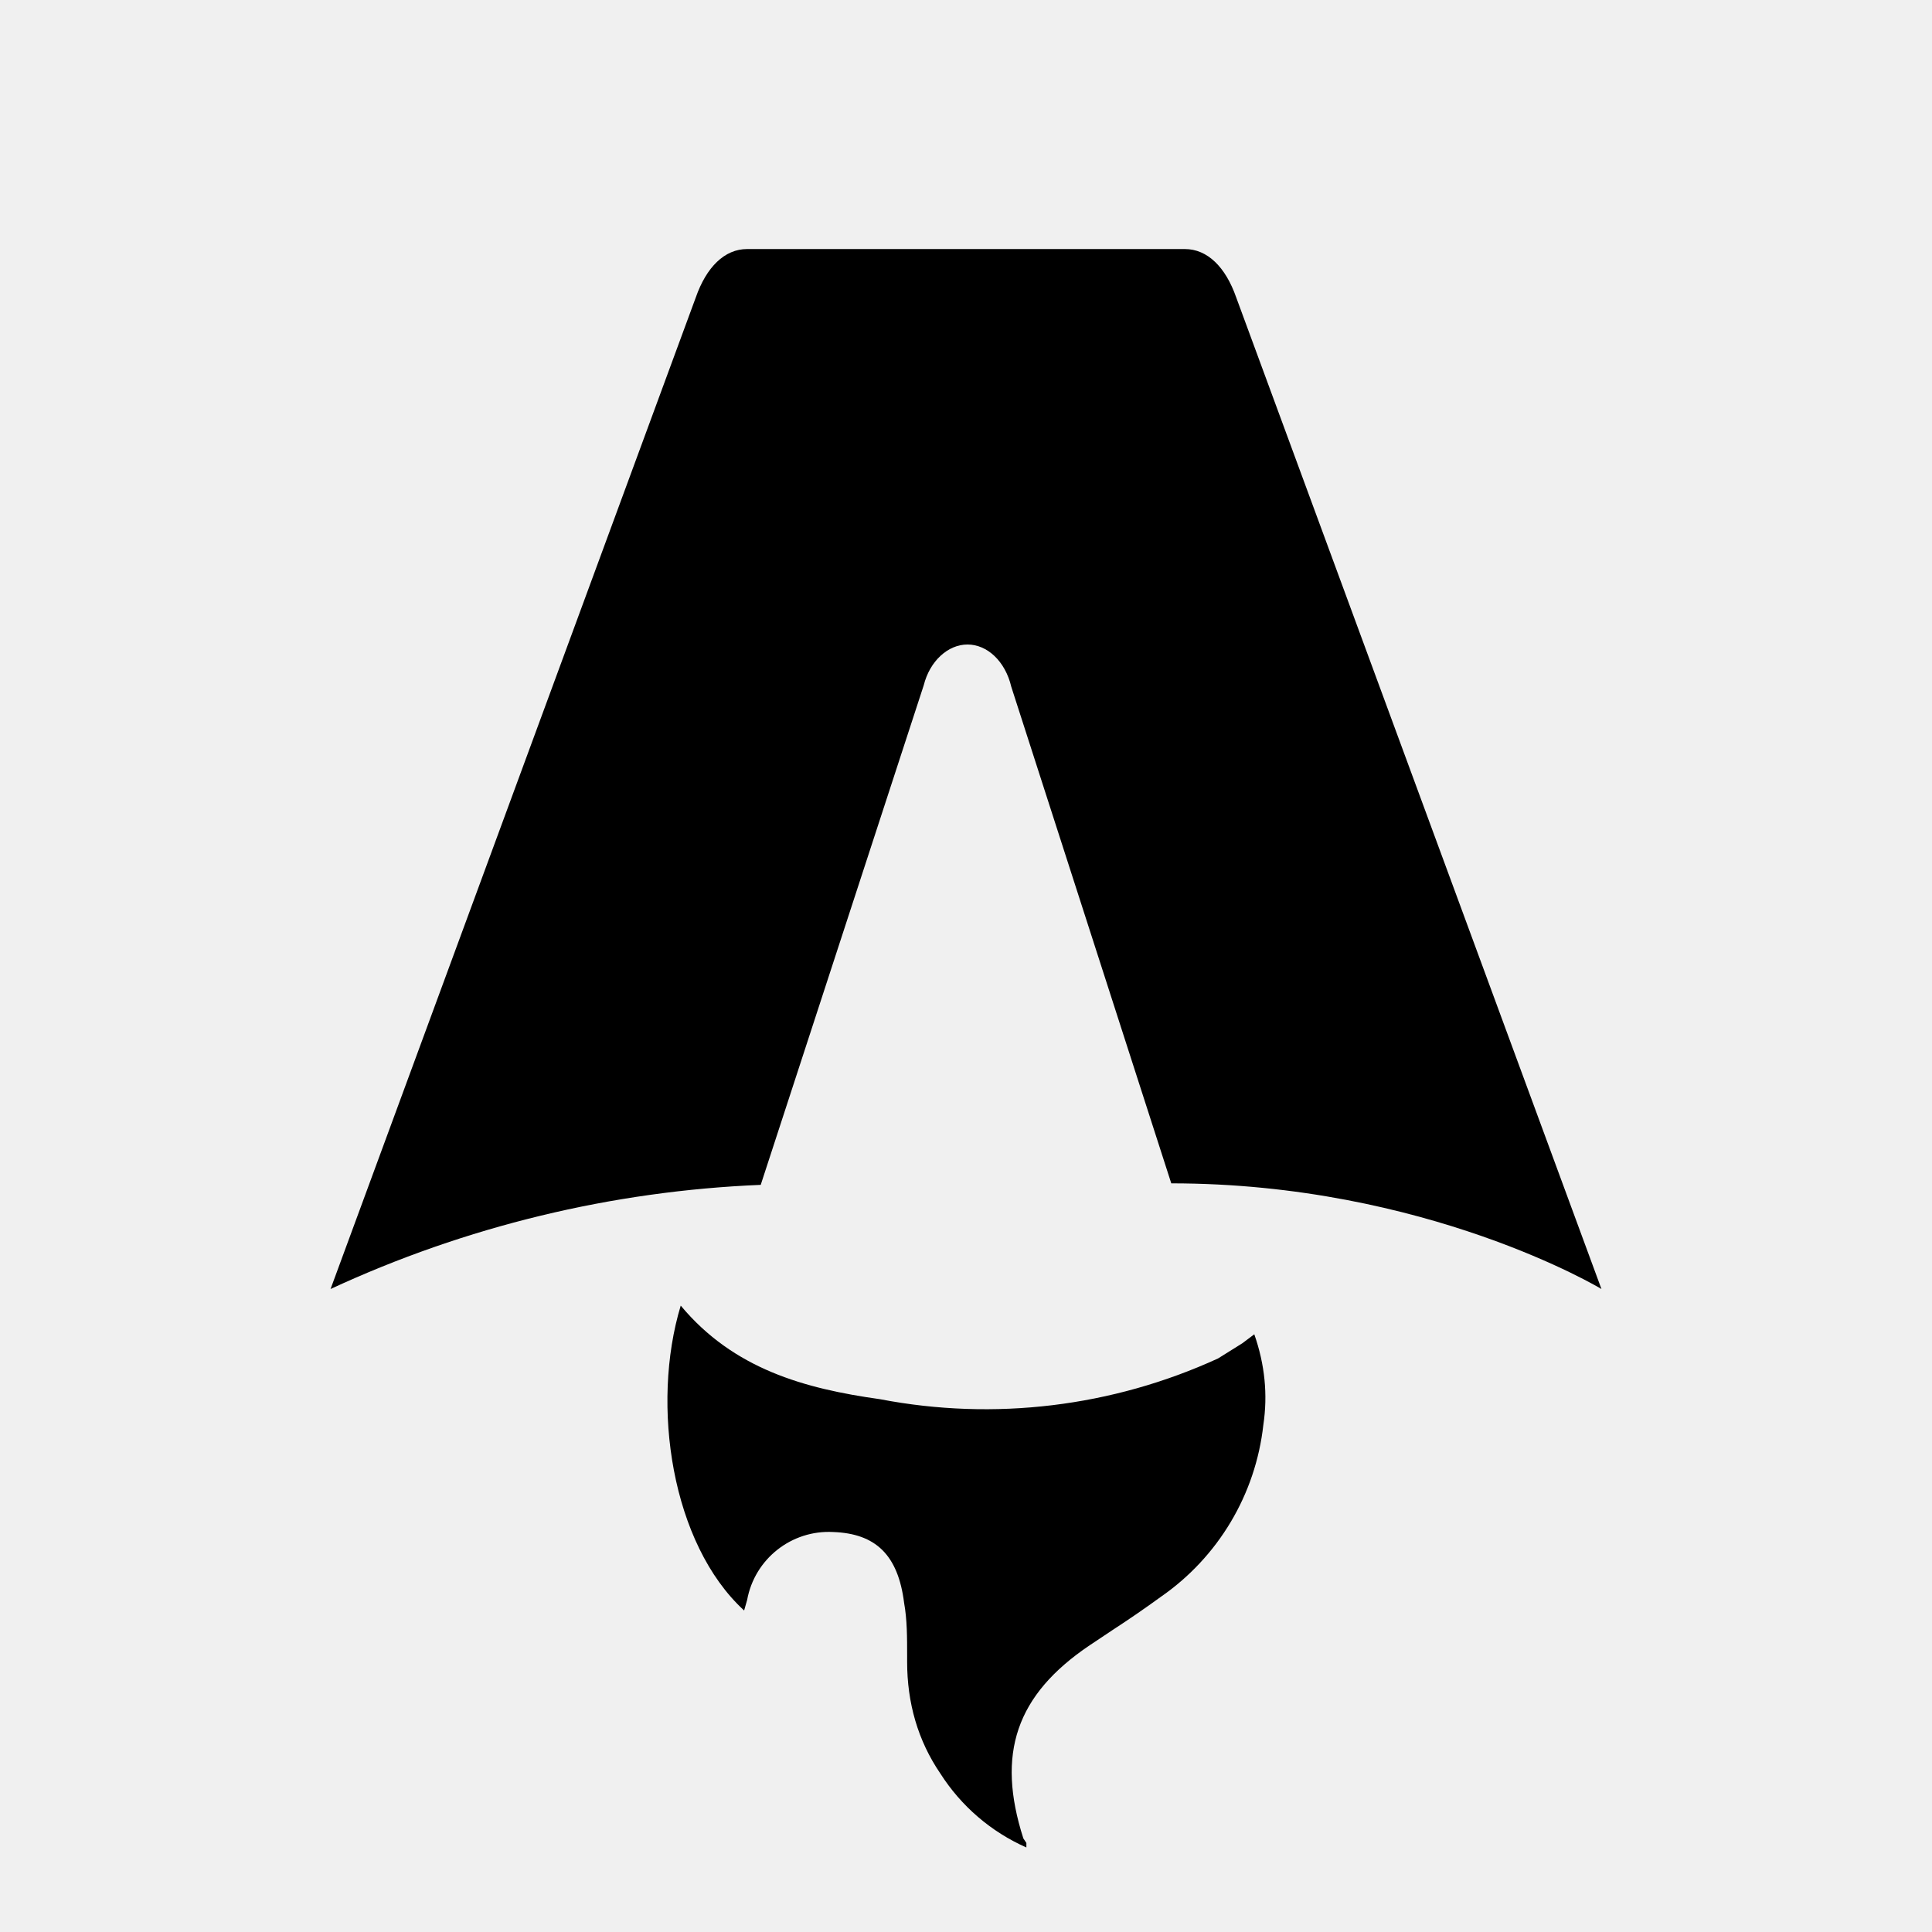
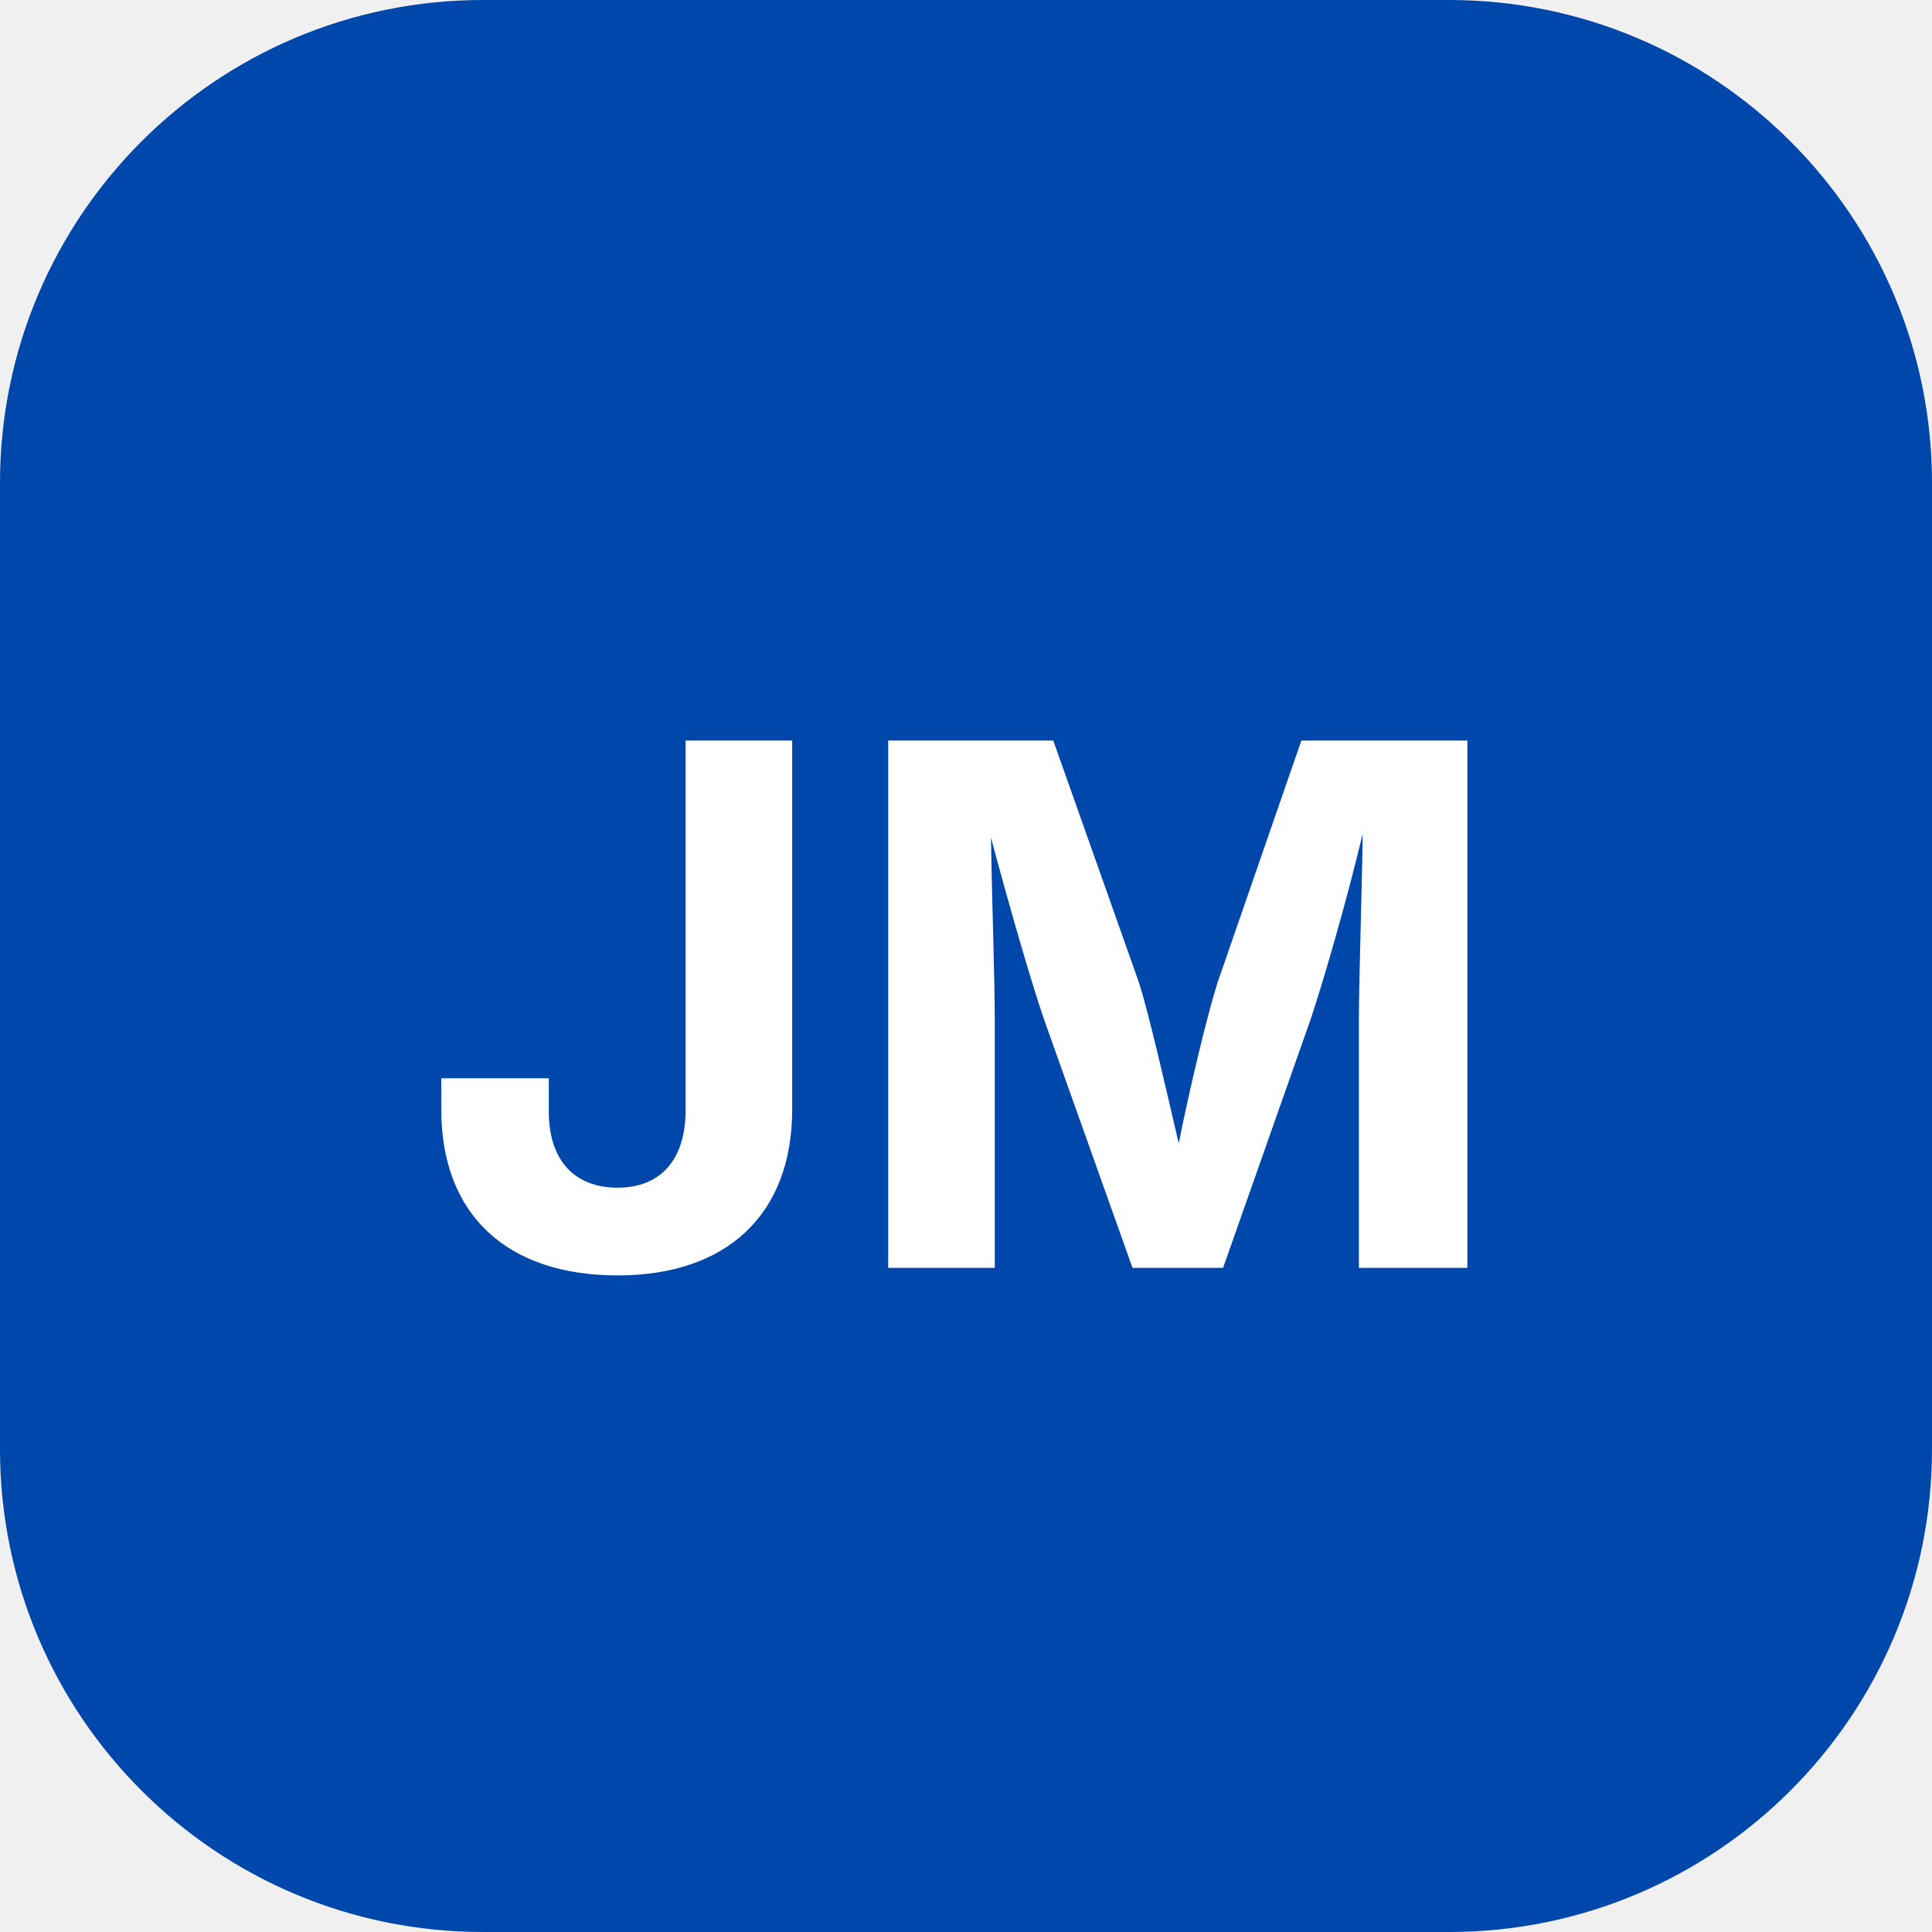
- <svg xmlns="http://www.w3.org/2000/svg" fill="none" viewBox="0 0 128 128">
-   <path d="M50.4 78.5a75.1 75.1 0 0 0-28.5 6.9l24.2-65.7c.7-2 1.9-3.2 3.4-3.2h29c1.5 0 2.7 1.2 3.4 3.2l24.2 65.7s-11.6-7-28.5-7L67 45.5c-.4-1.7-1.6-2.8-2.9-2.8-1.3 0-2.5 1.1-2.9 2.7L50.4 78.5Zm-1.1 28.2Zm-4.2-20.2c-2 6.6-.6 15.8 4.2 20.2a17.5 17.5 0 0 1 .2-.7 5.5 5.5 0 0 1 5.7-4.5c2.8.1 4.3 1.5 4.7 4.7.2 1.1.2 2.3.2 3.5v.4c0 2.7.7 5.2 2.2 7.4a13 13 0 0 0 5.7 4.9v-.3l-.2-.3c-1.8-5.6-.5-9.5 4.4-12.8l1.5-1a73 73 0 0 0 3.2-2.2 16 16 0 0 0 6.8-11.4c.3-2 .1-4-.6-6l-.8.6-1.6 1a37 37 0 0 1-22.4 2.7c-5-.7-9.7-2-13.2-6.2Z" />
-   <style>
-         path { fill: #000; }
-         @media (prefers-color-scheme: dark) {
-             path { fill: #FFF; }
-         }
-     </style>
+ <svg xmlns="http://www.w3.org/2000/svg" viewBox="0 0 32 32" fill="none">
+   <rect width="32" height="32" rx="8" fill="#0047AB" />
+   <text x="16" y="21" text-anchor="middle" fill="white" font-family="Inter, sans-serif" font-size="12" font-weight="700">JM</text>
</svg>
